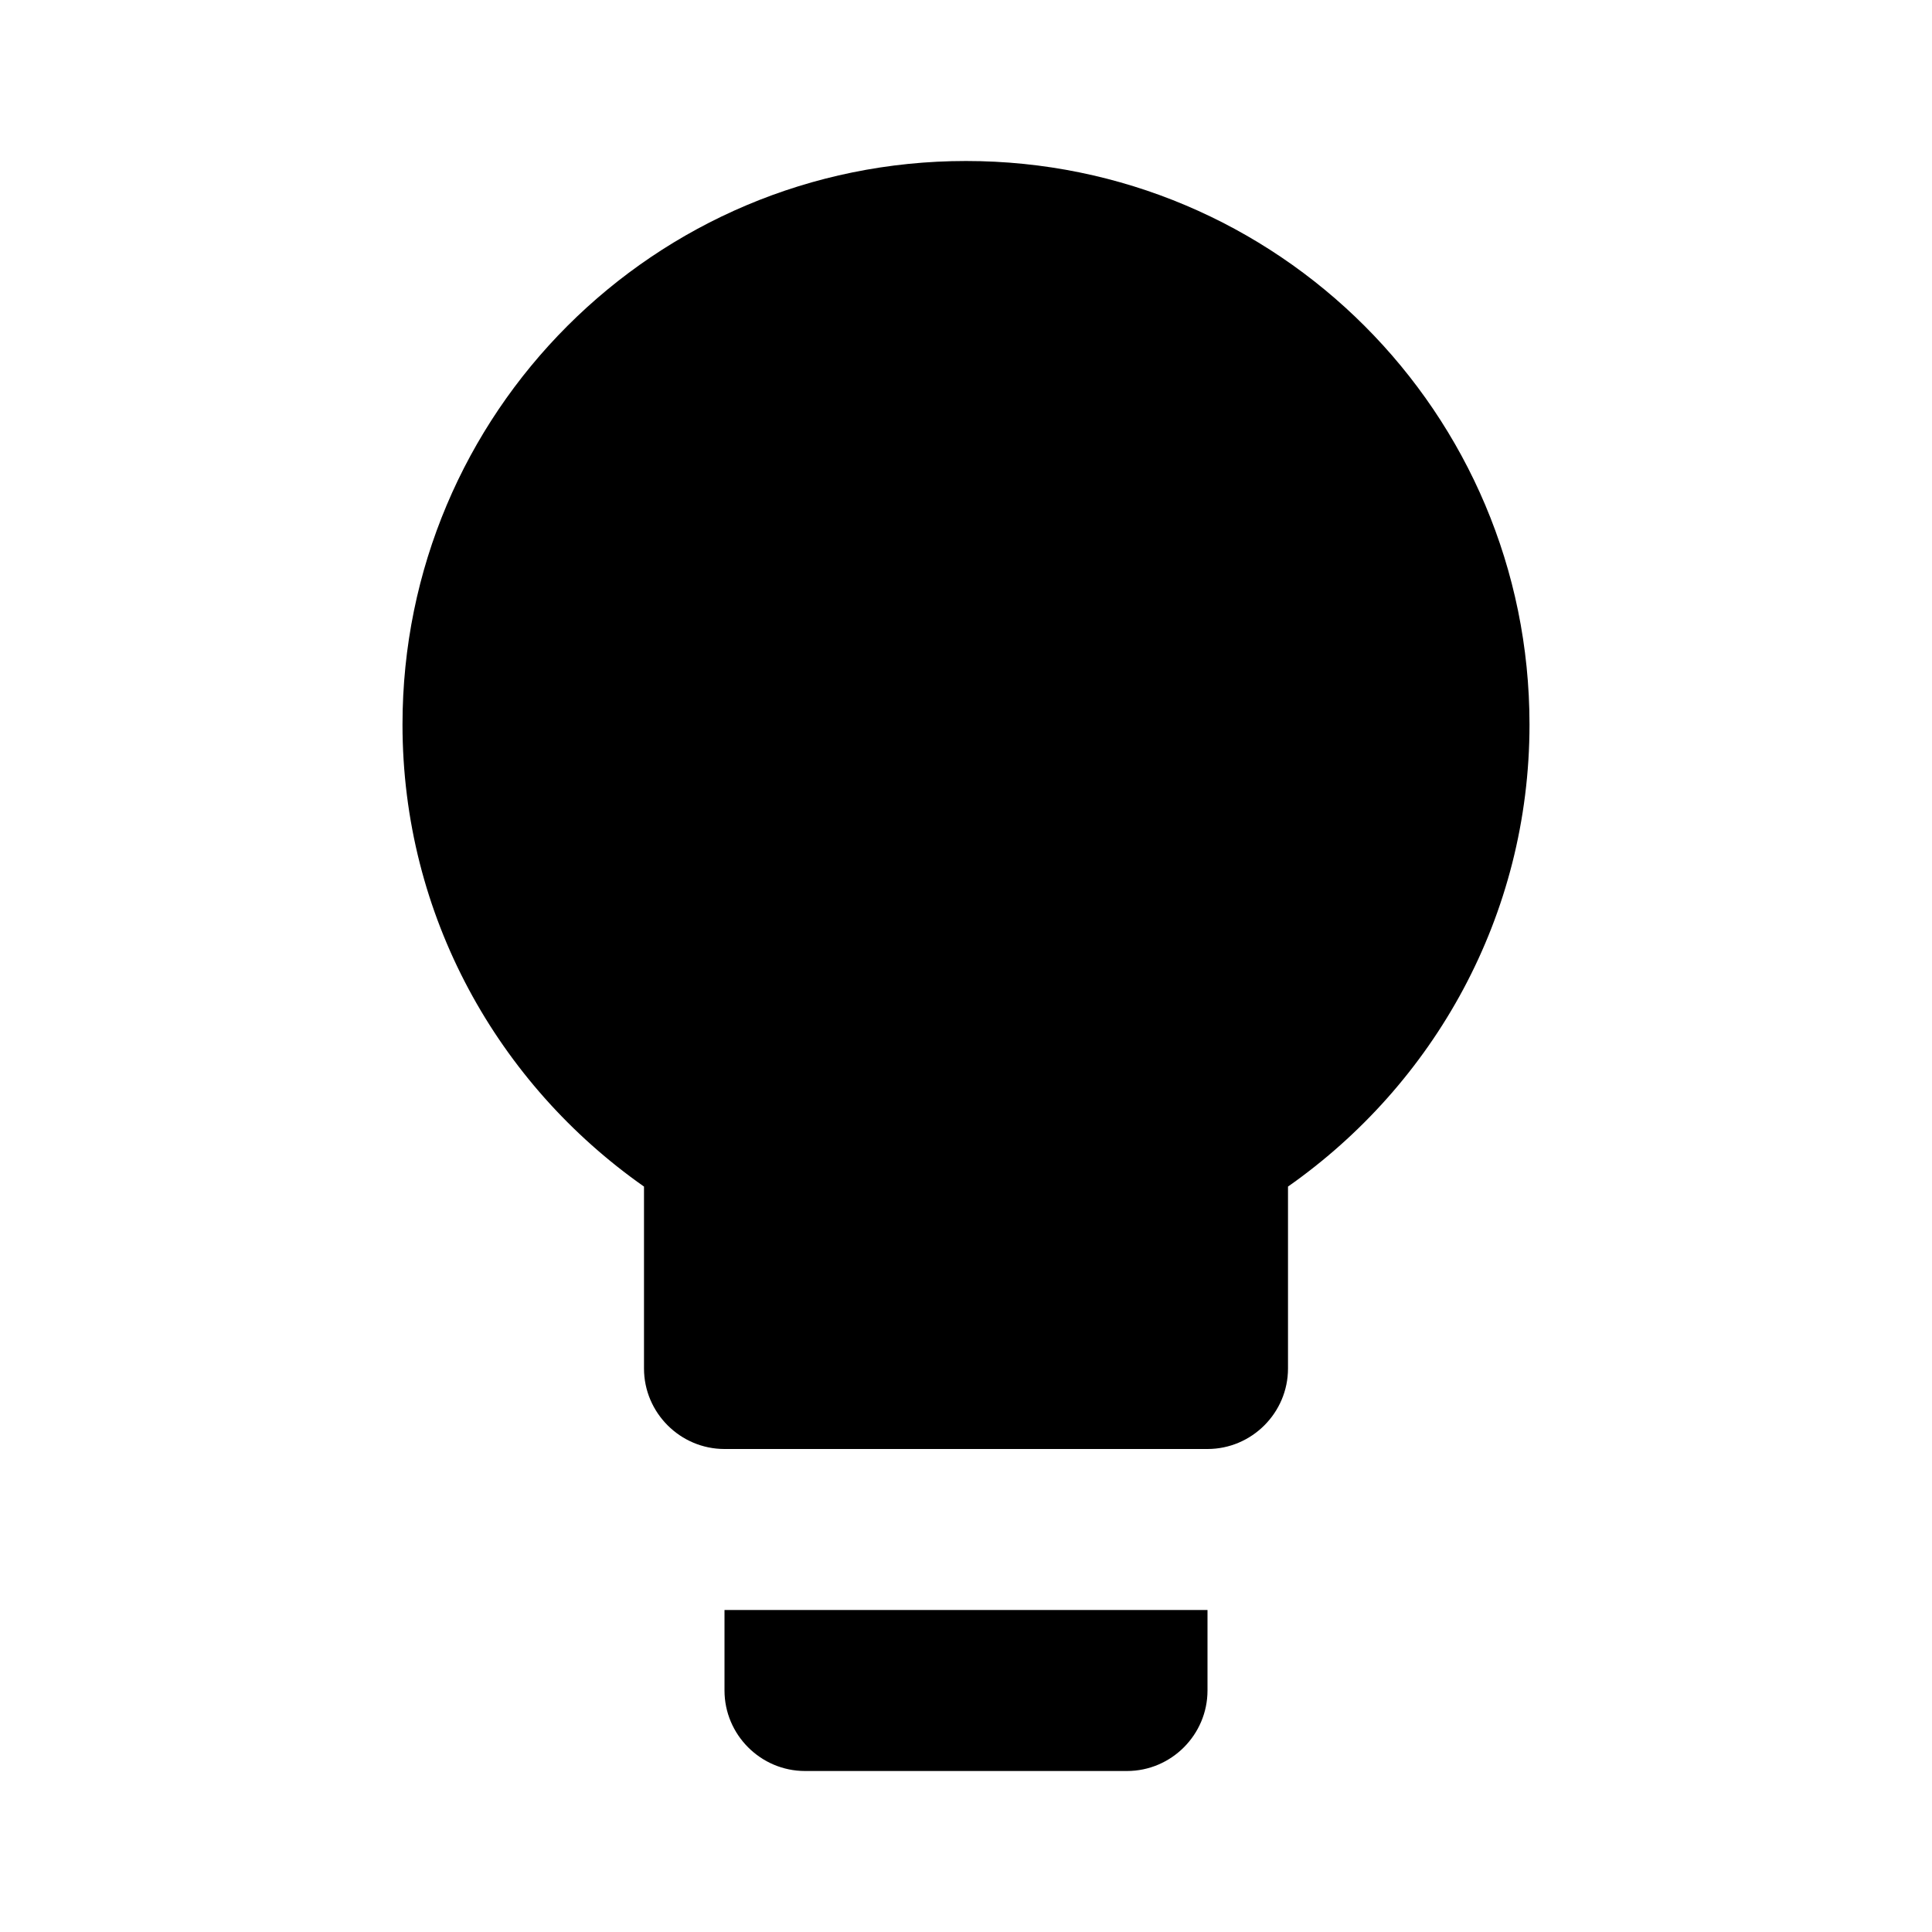
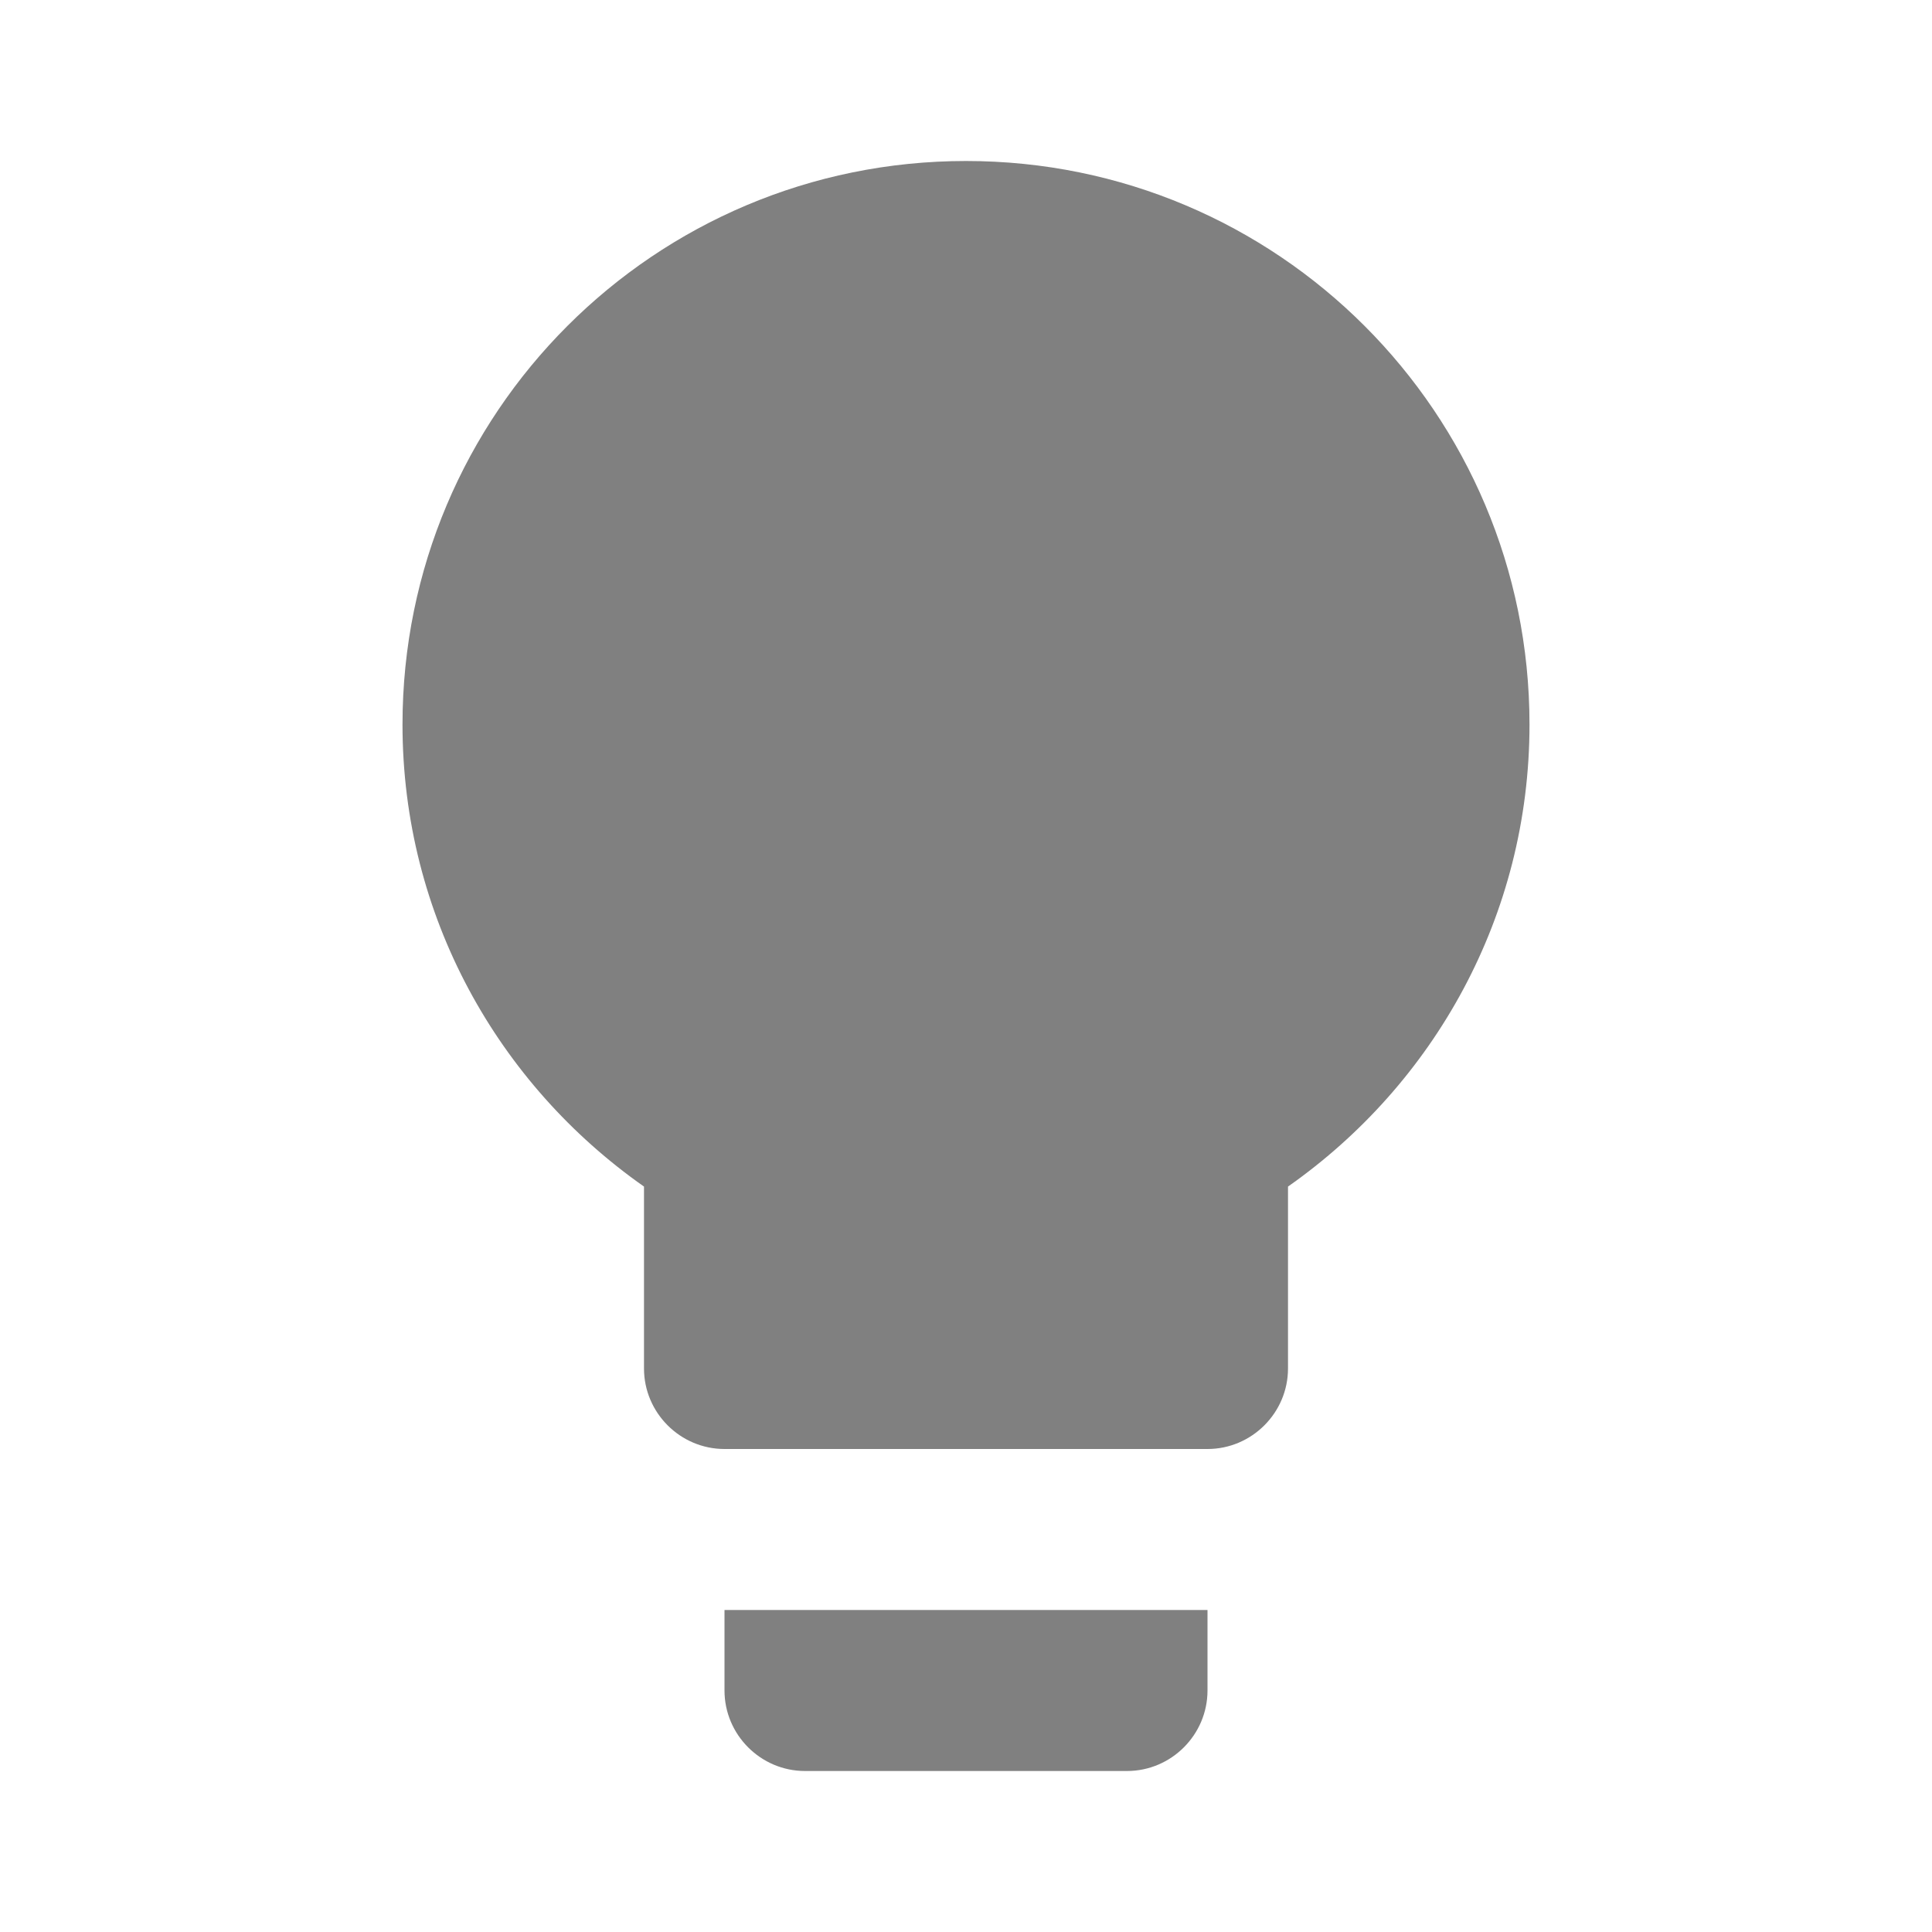
- <svg xmlns="http://www.w3.org/2000/svg" width="24px" fill="#000000" viewBox="0 0 24 24" height="24px" class="gb_Ac">
+ <svg xmlns="http://www.w3.org/2000/svg" width="24px" fill="grey" viewBox="0 0 24 24" height="24px" class="gb_Ac">
  <path d="M9 21c0 .55.45 1 1 1h4c.55 0 1-.45 1-1v-1H9v1zm3-19C8.13 2 5 5.13 5 9c0 2.38 1.19 4.47 3 5.74V17c0 .55.45 1 1 1h6c.55 0 1-.45 1-1v-2.26c1.81-1.27 3-3.36 3-5.74 0-3.87-3.13-7-7-7z" />
  <path d="M0 0h24v24H0z" fill="none" />
</svg>
